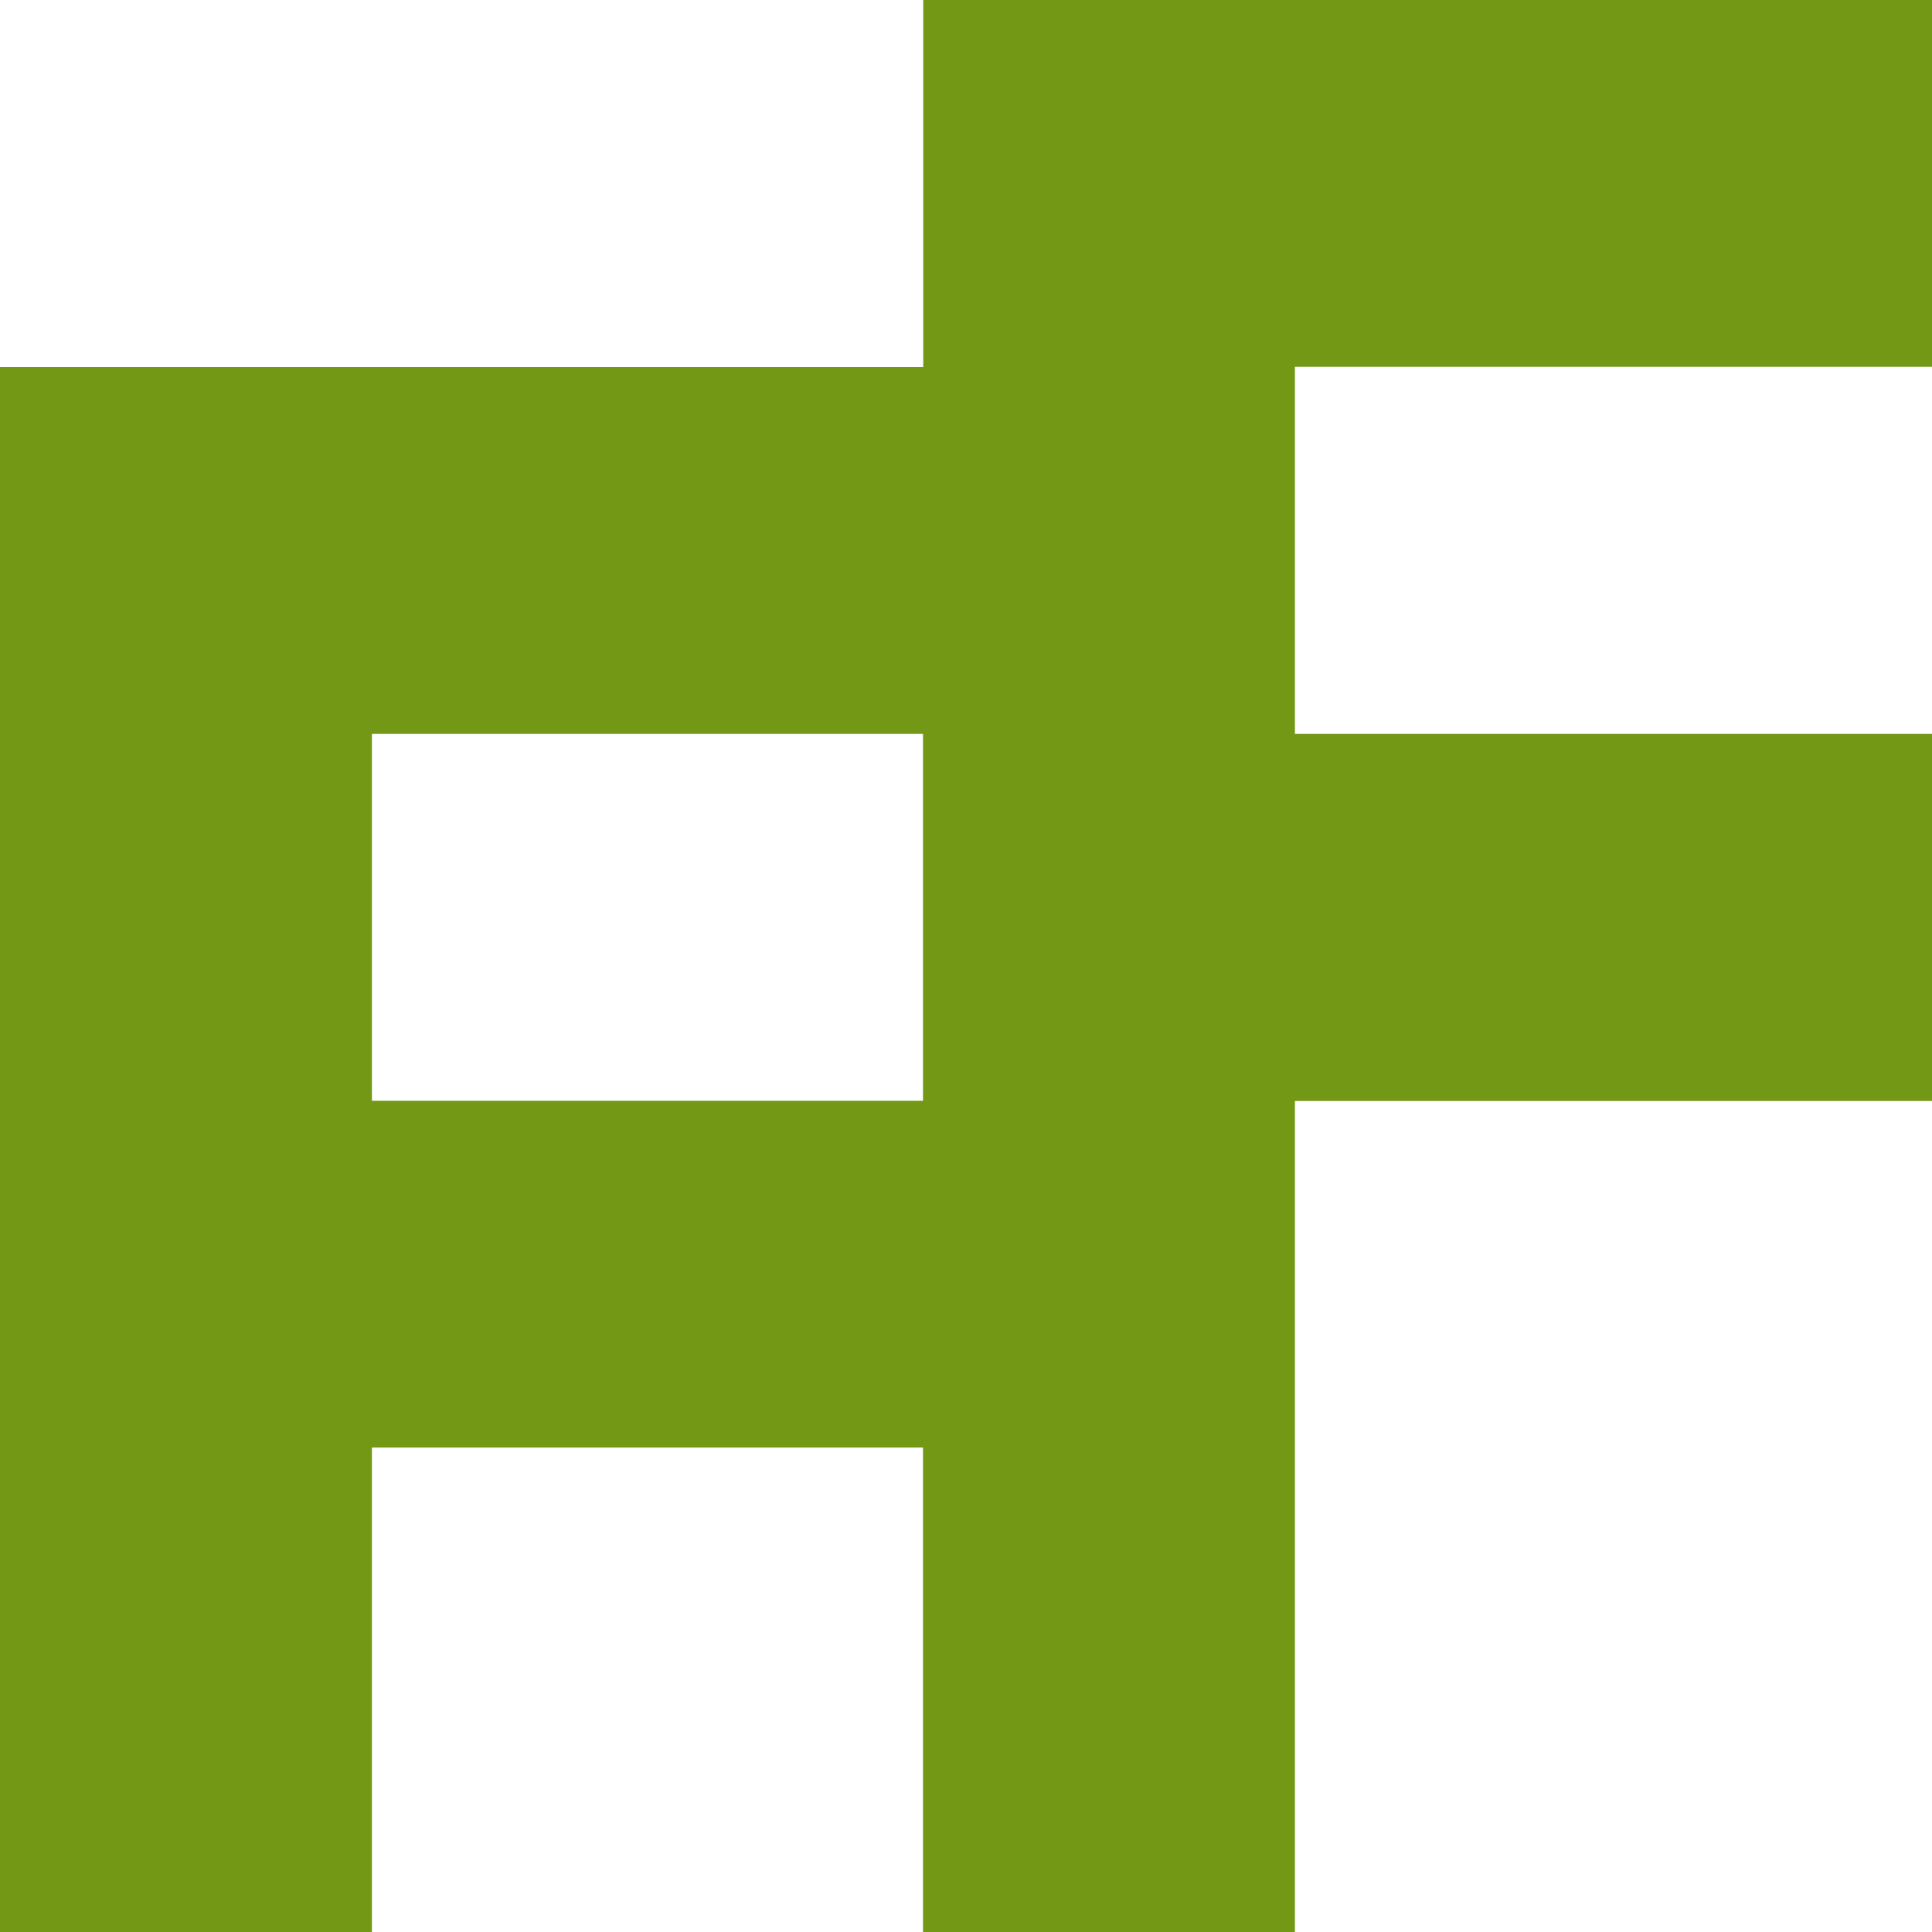
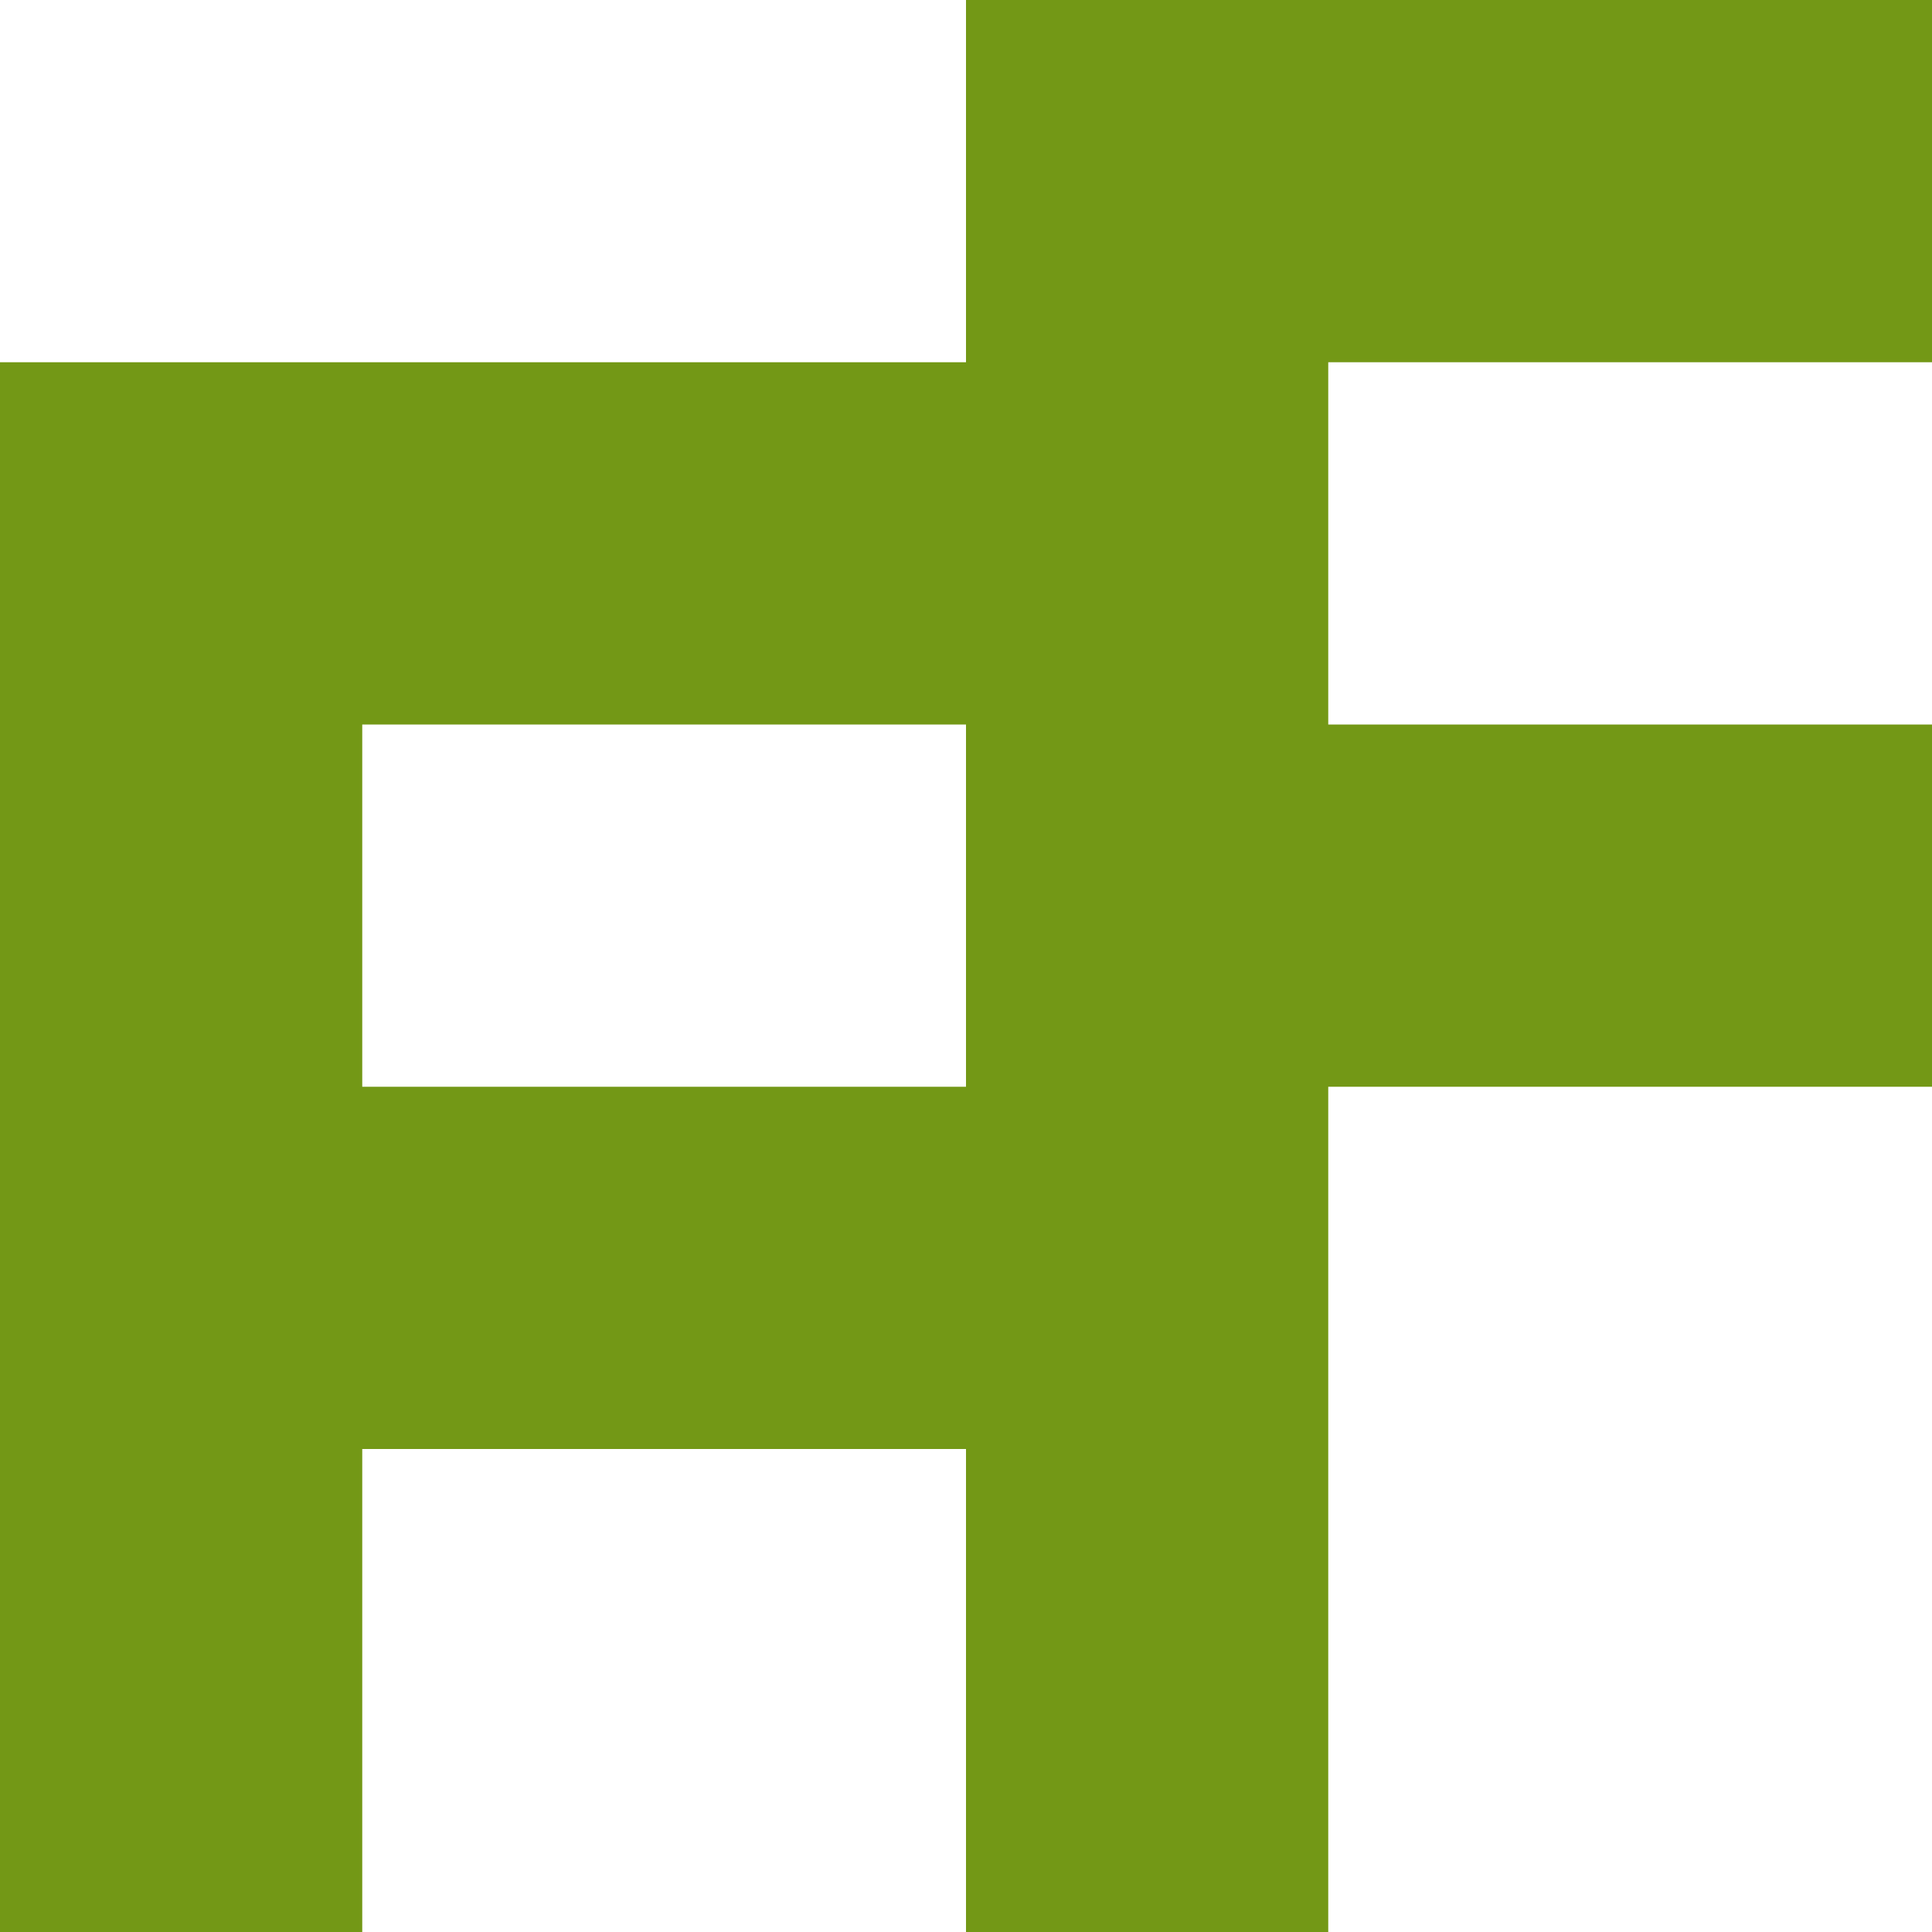
<svg xmlns="http://www.w3.org/2000/svg" id="a" viewBox="0 0 80 80">
  <defs>
    <style>.b{fill:#739816;}</style>
  </defs>
-   <path class="b" d="M38.23,0v15.2H0s0,64.8,0,64.8h15.4v-20.06h22.82s0,20.06,0,20.06h15.4s0-34.41,0-34.41h26.38v-15.2h-26.38v-15.2h26.38V0h-41.77ZM53.62,45.59h26.38v-15.2h-26.38M15.4,30.39h22.82s0,15.19,0,15.19H15.4s0-15.19,0-15.19Z" />
+   <path class="b" d="M40,0v15H0v65h15v-20h25v20h15v-35h25v-15h-25v-15h25V0h-40ZM15,30h25s0,15,0,15H15v-15Z" />
</svg>
